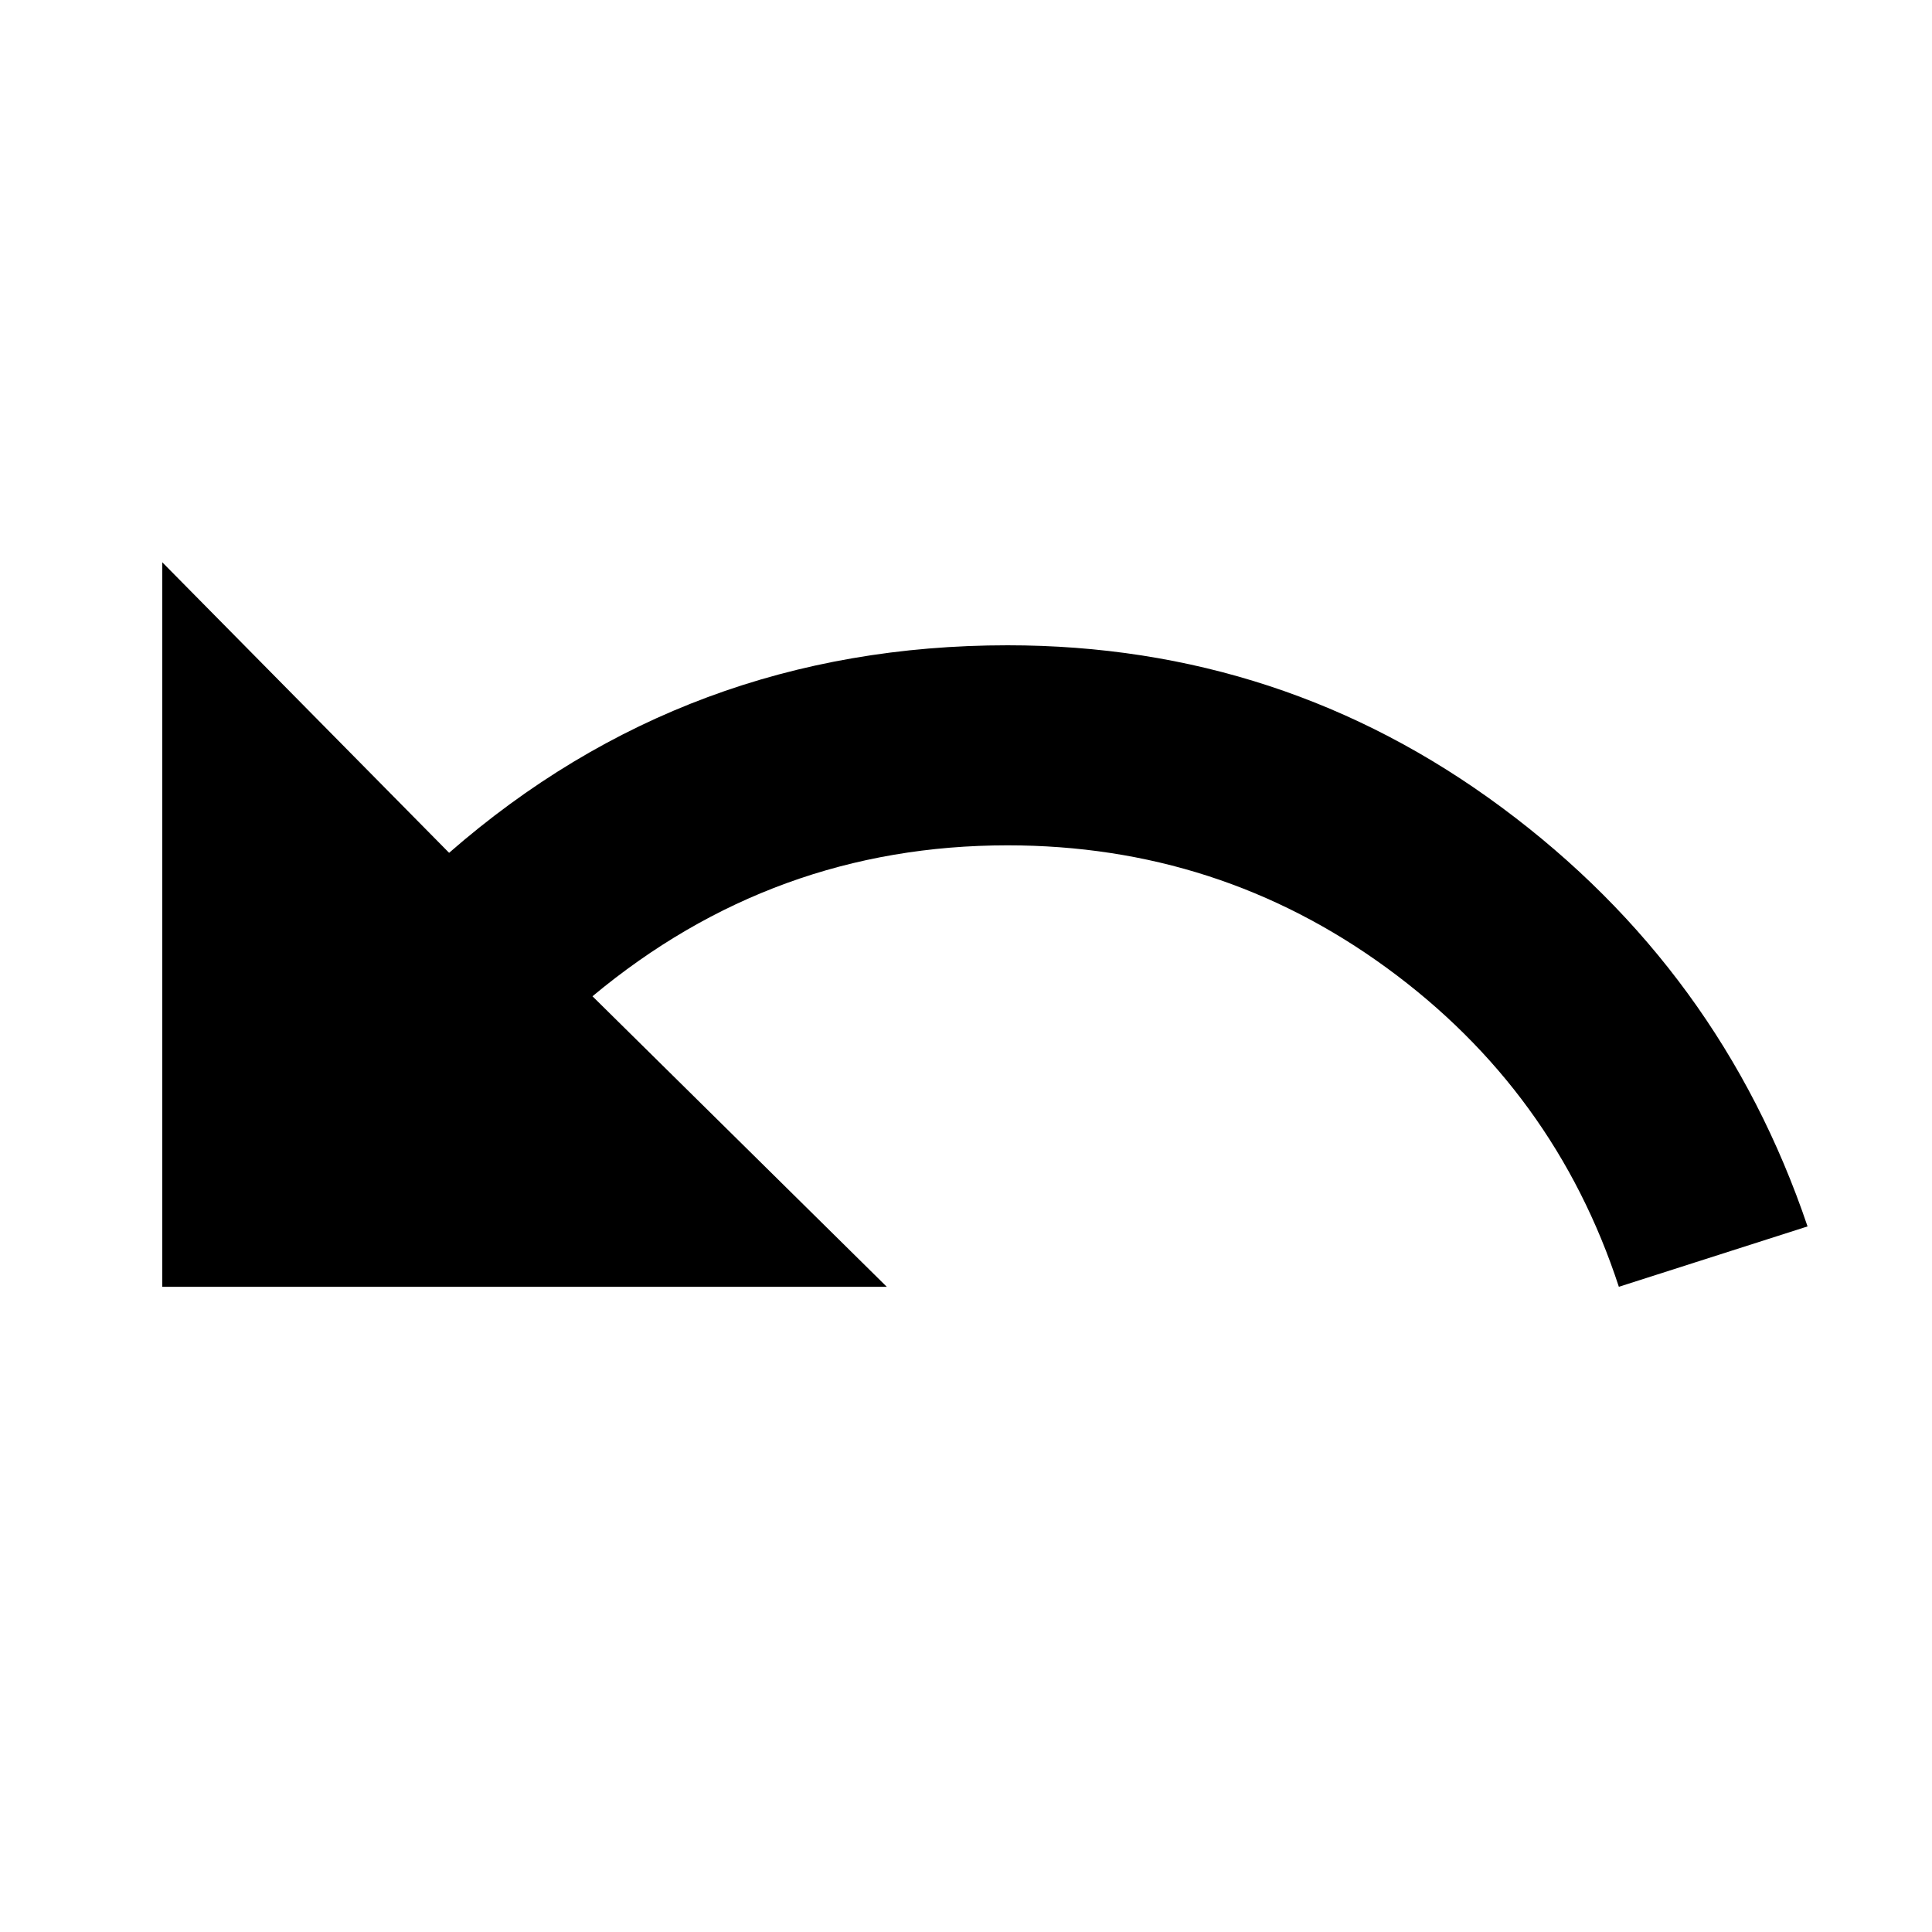
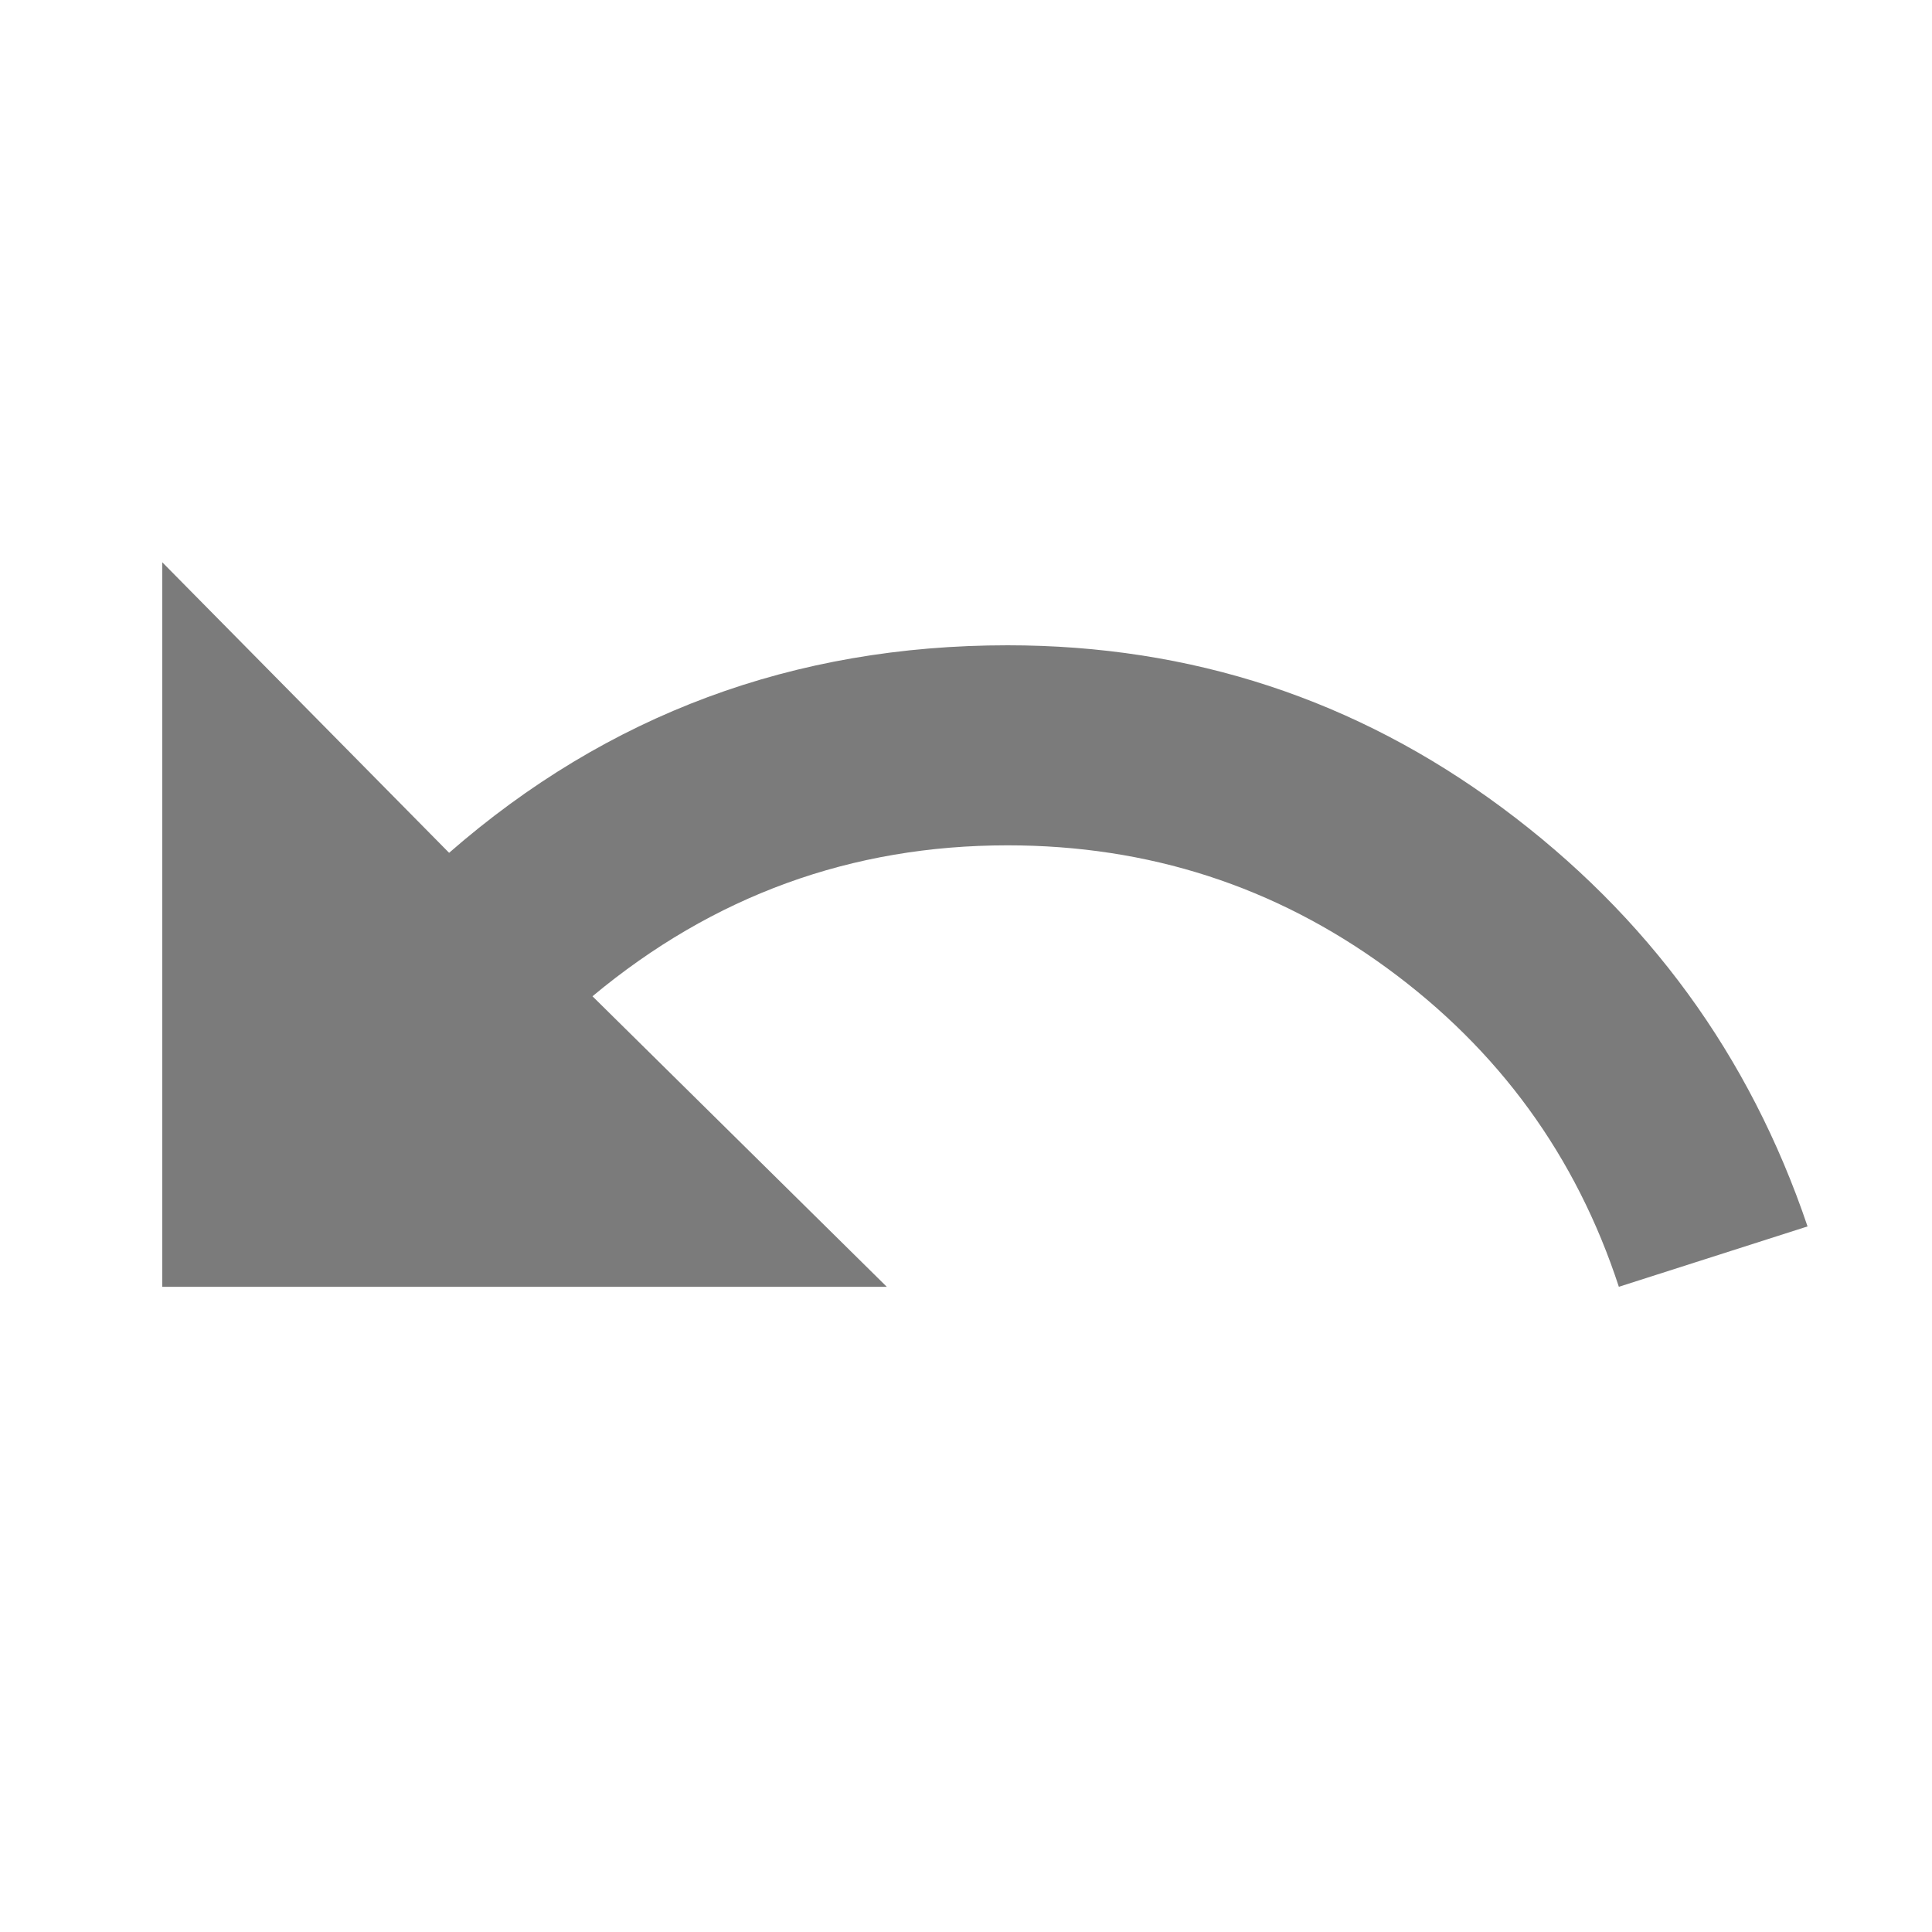
<svg xmlns="http://www.w3.org/2000/svg" version="1.1" width="24" height="24" viewBox="0 0 24 24">
-   <path d="M12.516 8.016q3.422 0 6.141 2.016t3.797 5.203l-2.344 0.75q-0.797-2.438-2.883-3.961t-4.711-1.523q-2.906 0-5.156 1.875l3.656 3.609h-9v-9l3.563 3.609q2.953-2.578 6.938-2.578z" />
+   <path fill="#7b7b7b" d="M12.516 8.016q3.422 0 6.141 2.016t3.797 5.203l-2.344 0.75q-0.797-2.438-2.883-3.961t-4.711-1.523q-2.906 0-5.156 1.875l3.656 3.609h-9v-9l3.563 3.609q2.953-2.578 6.938-2.578z" />
</svg>
